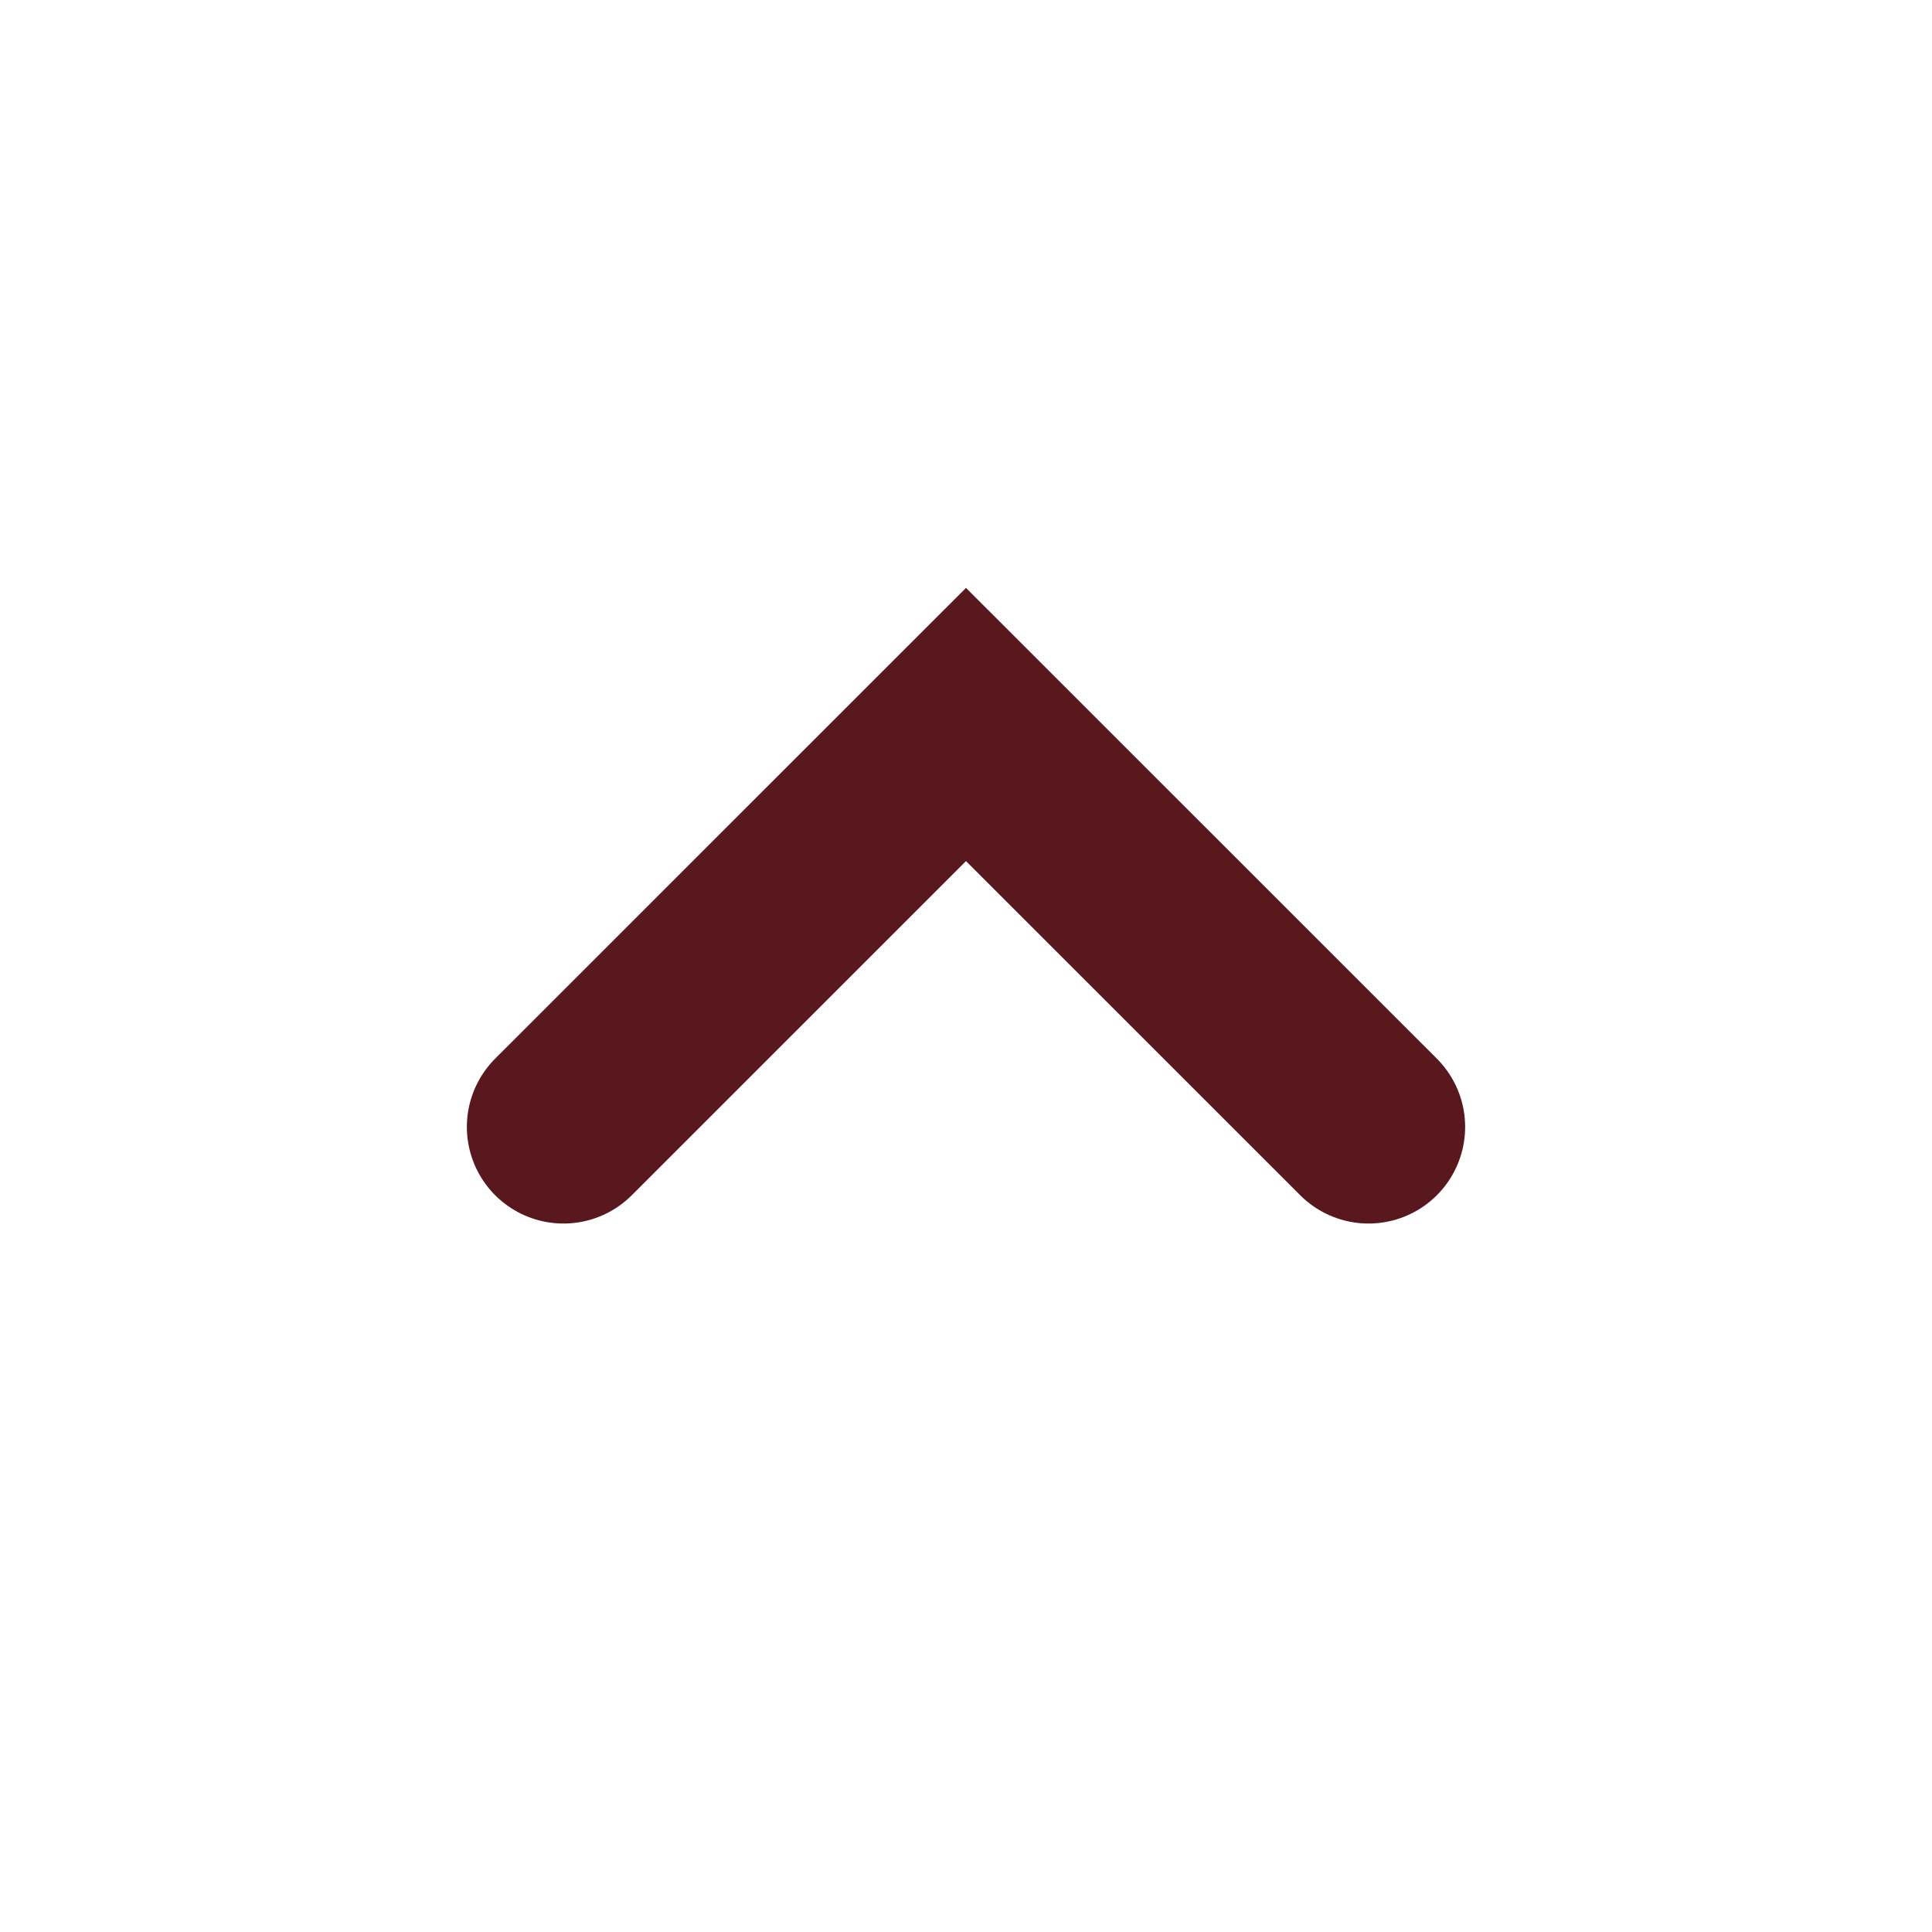
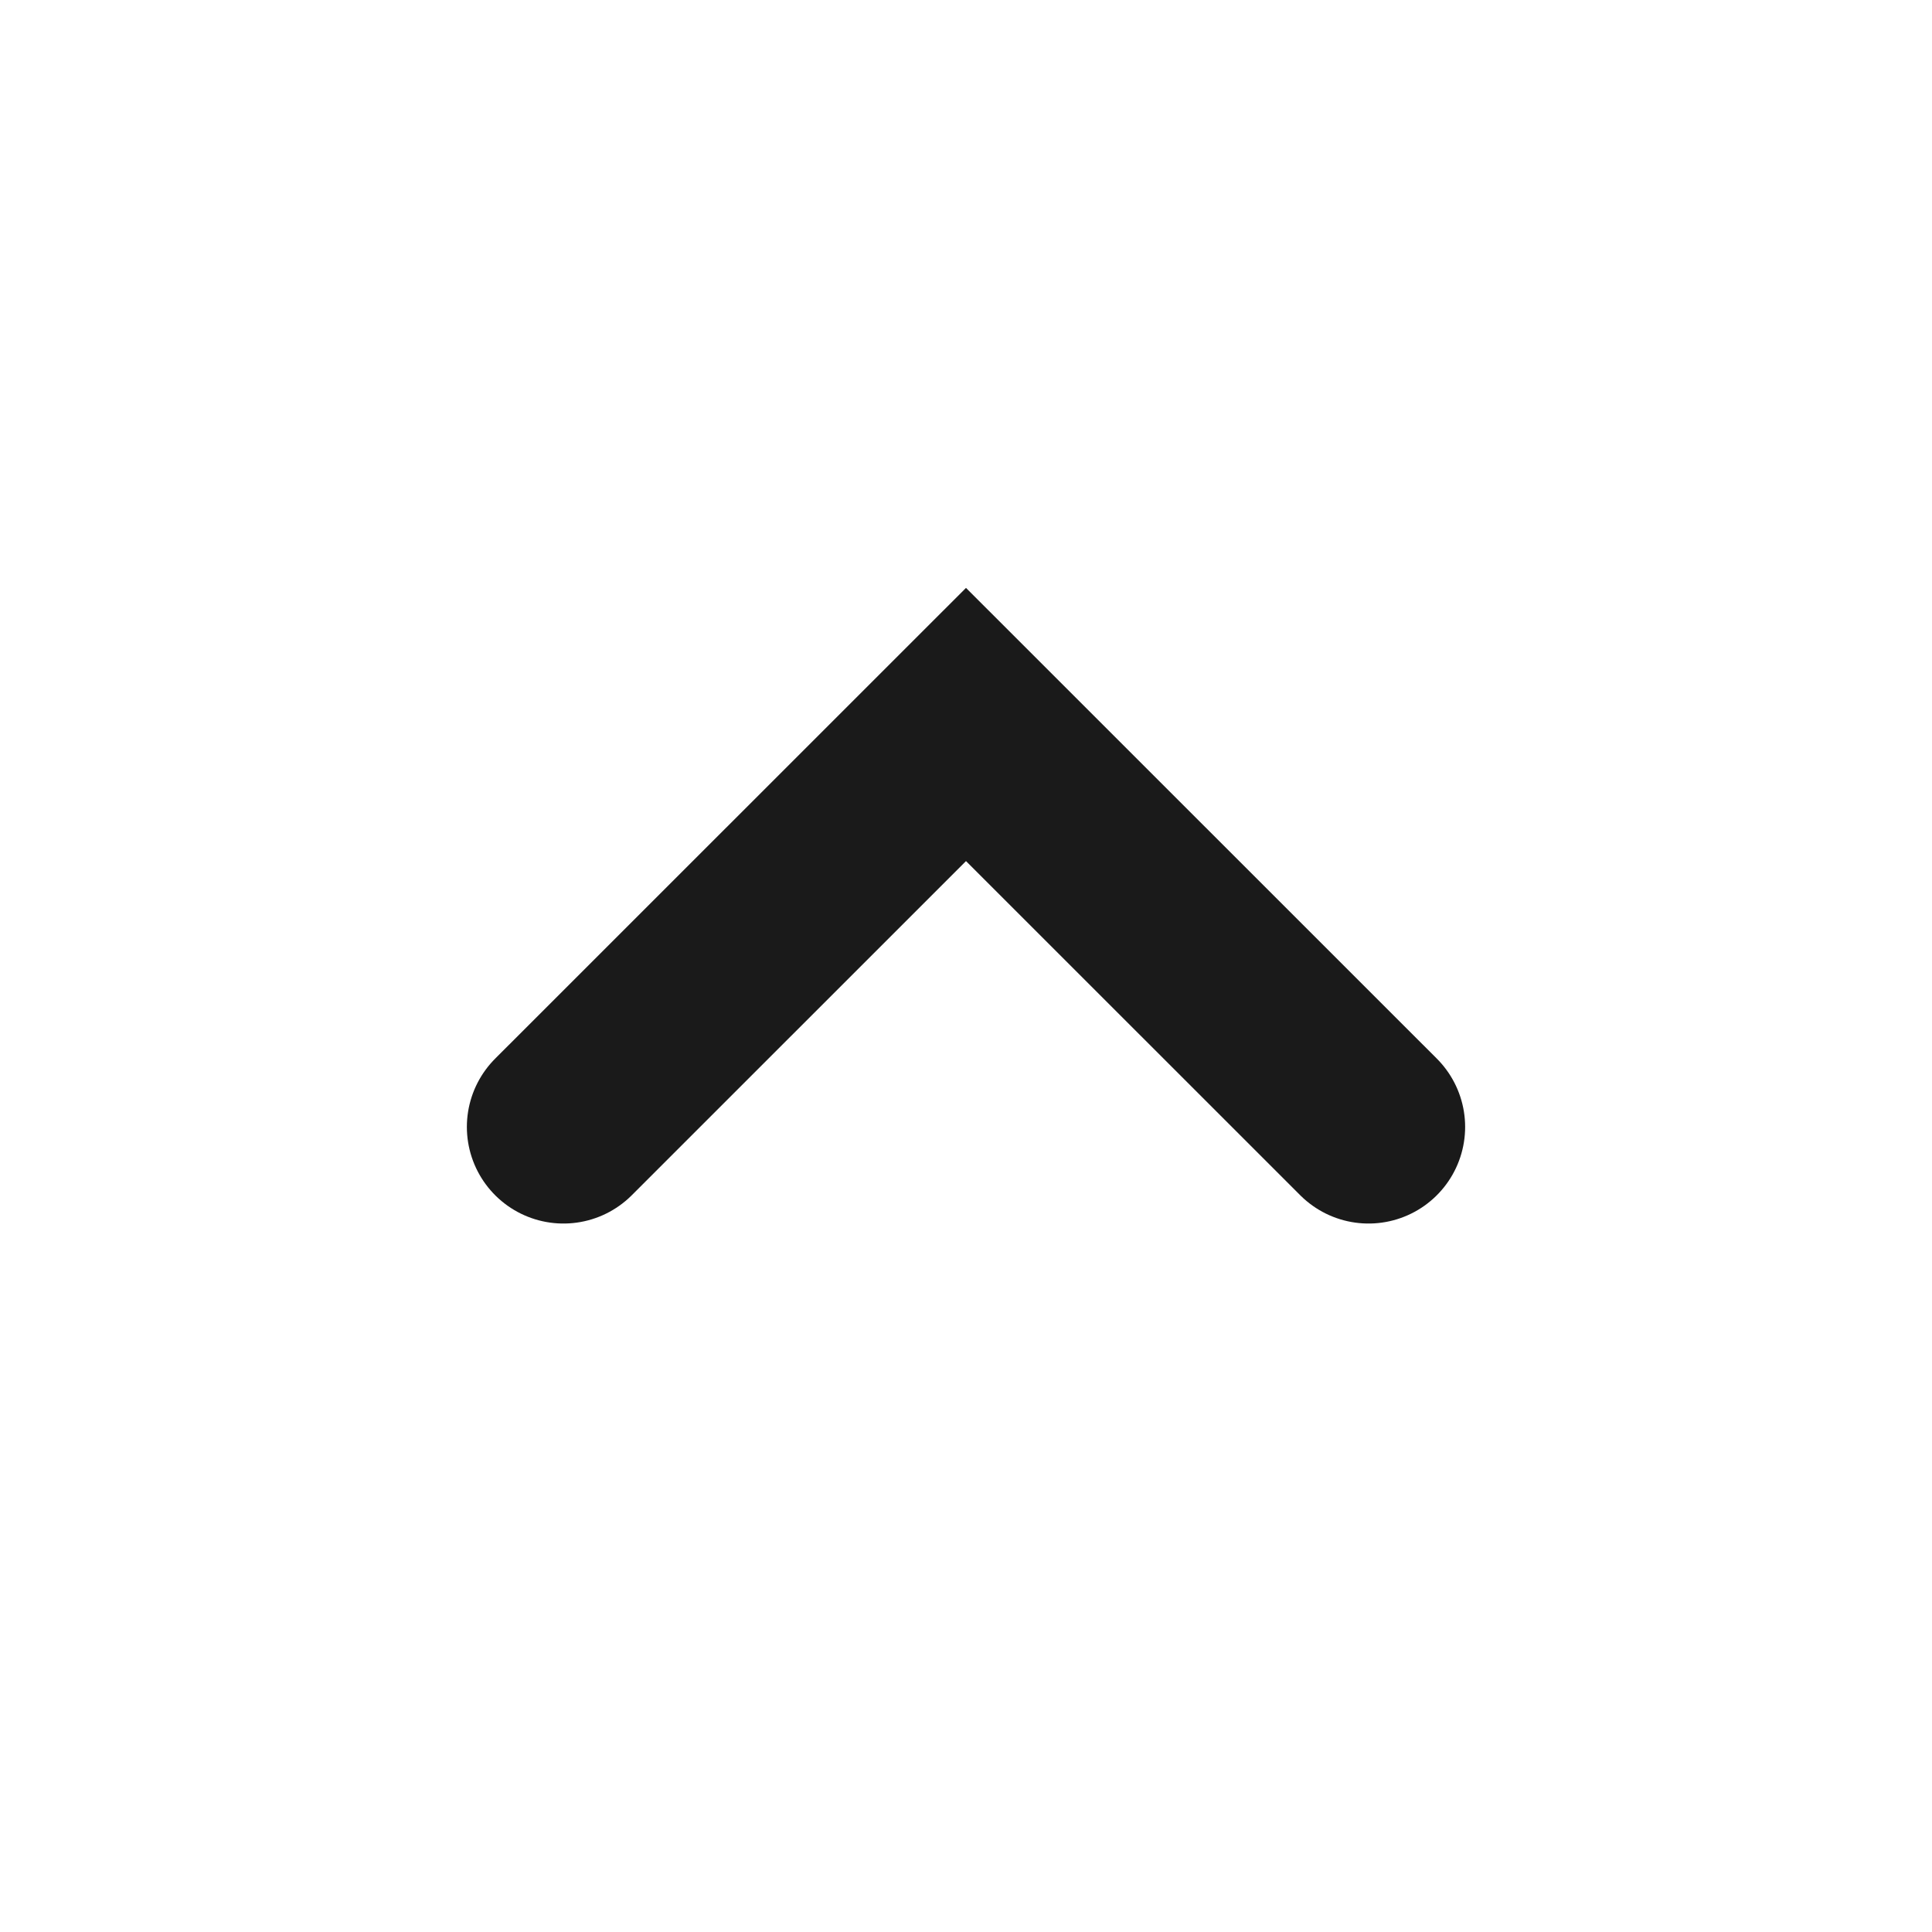
<svg xmlns="http://www.w3.org/2000/svg" width="20" height="20" viewBox="0 0 20 20" fill="none">
-   <path d="M14.167 11.666L10 7.5L5.833 11.666" stroke="#58181D" stroke-width="2" stroke-linecap="round" />
+   <path d="M14.167 11.666L10 7.5L5.833 11.666" stroke="#1A1A1A" stroke-width="2" stroke-linecap="round" />
</svg>
